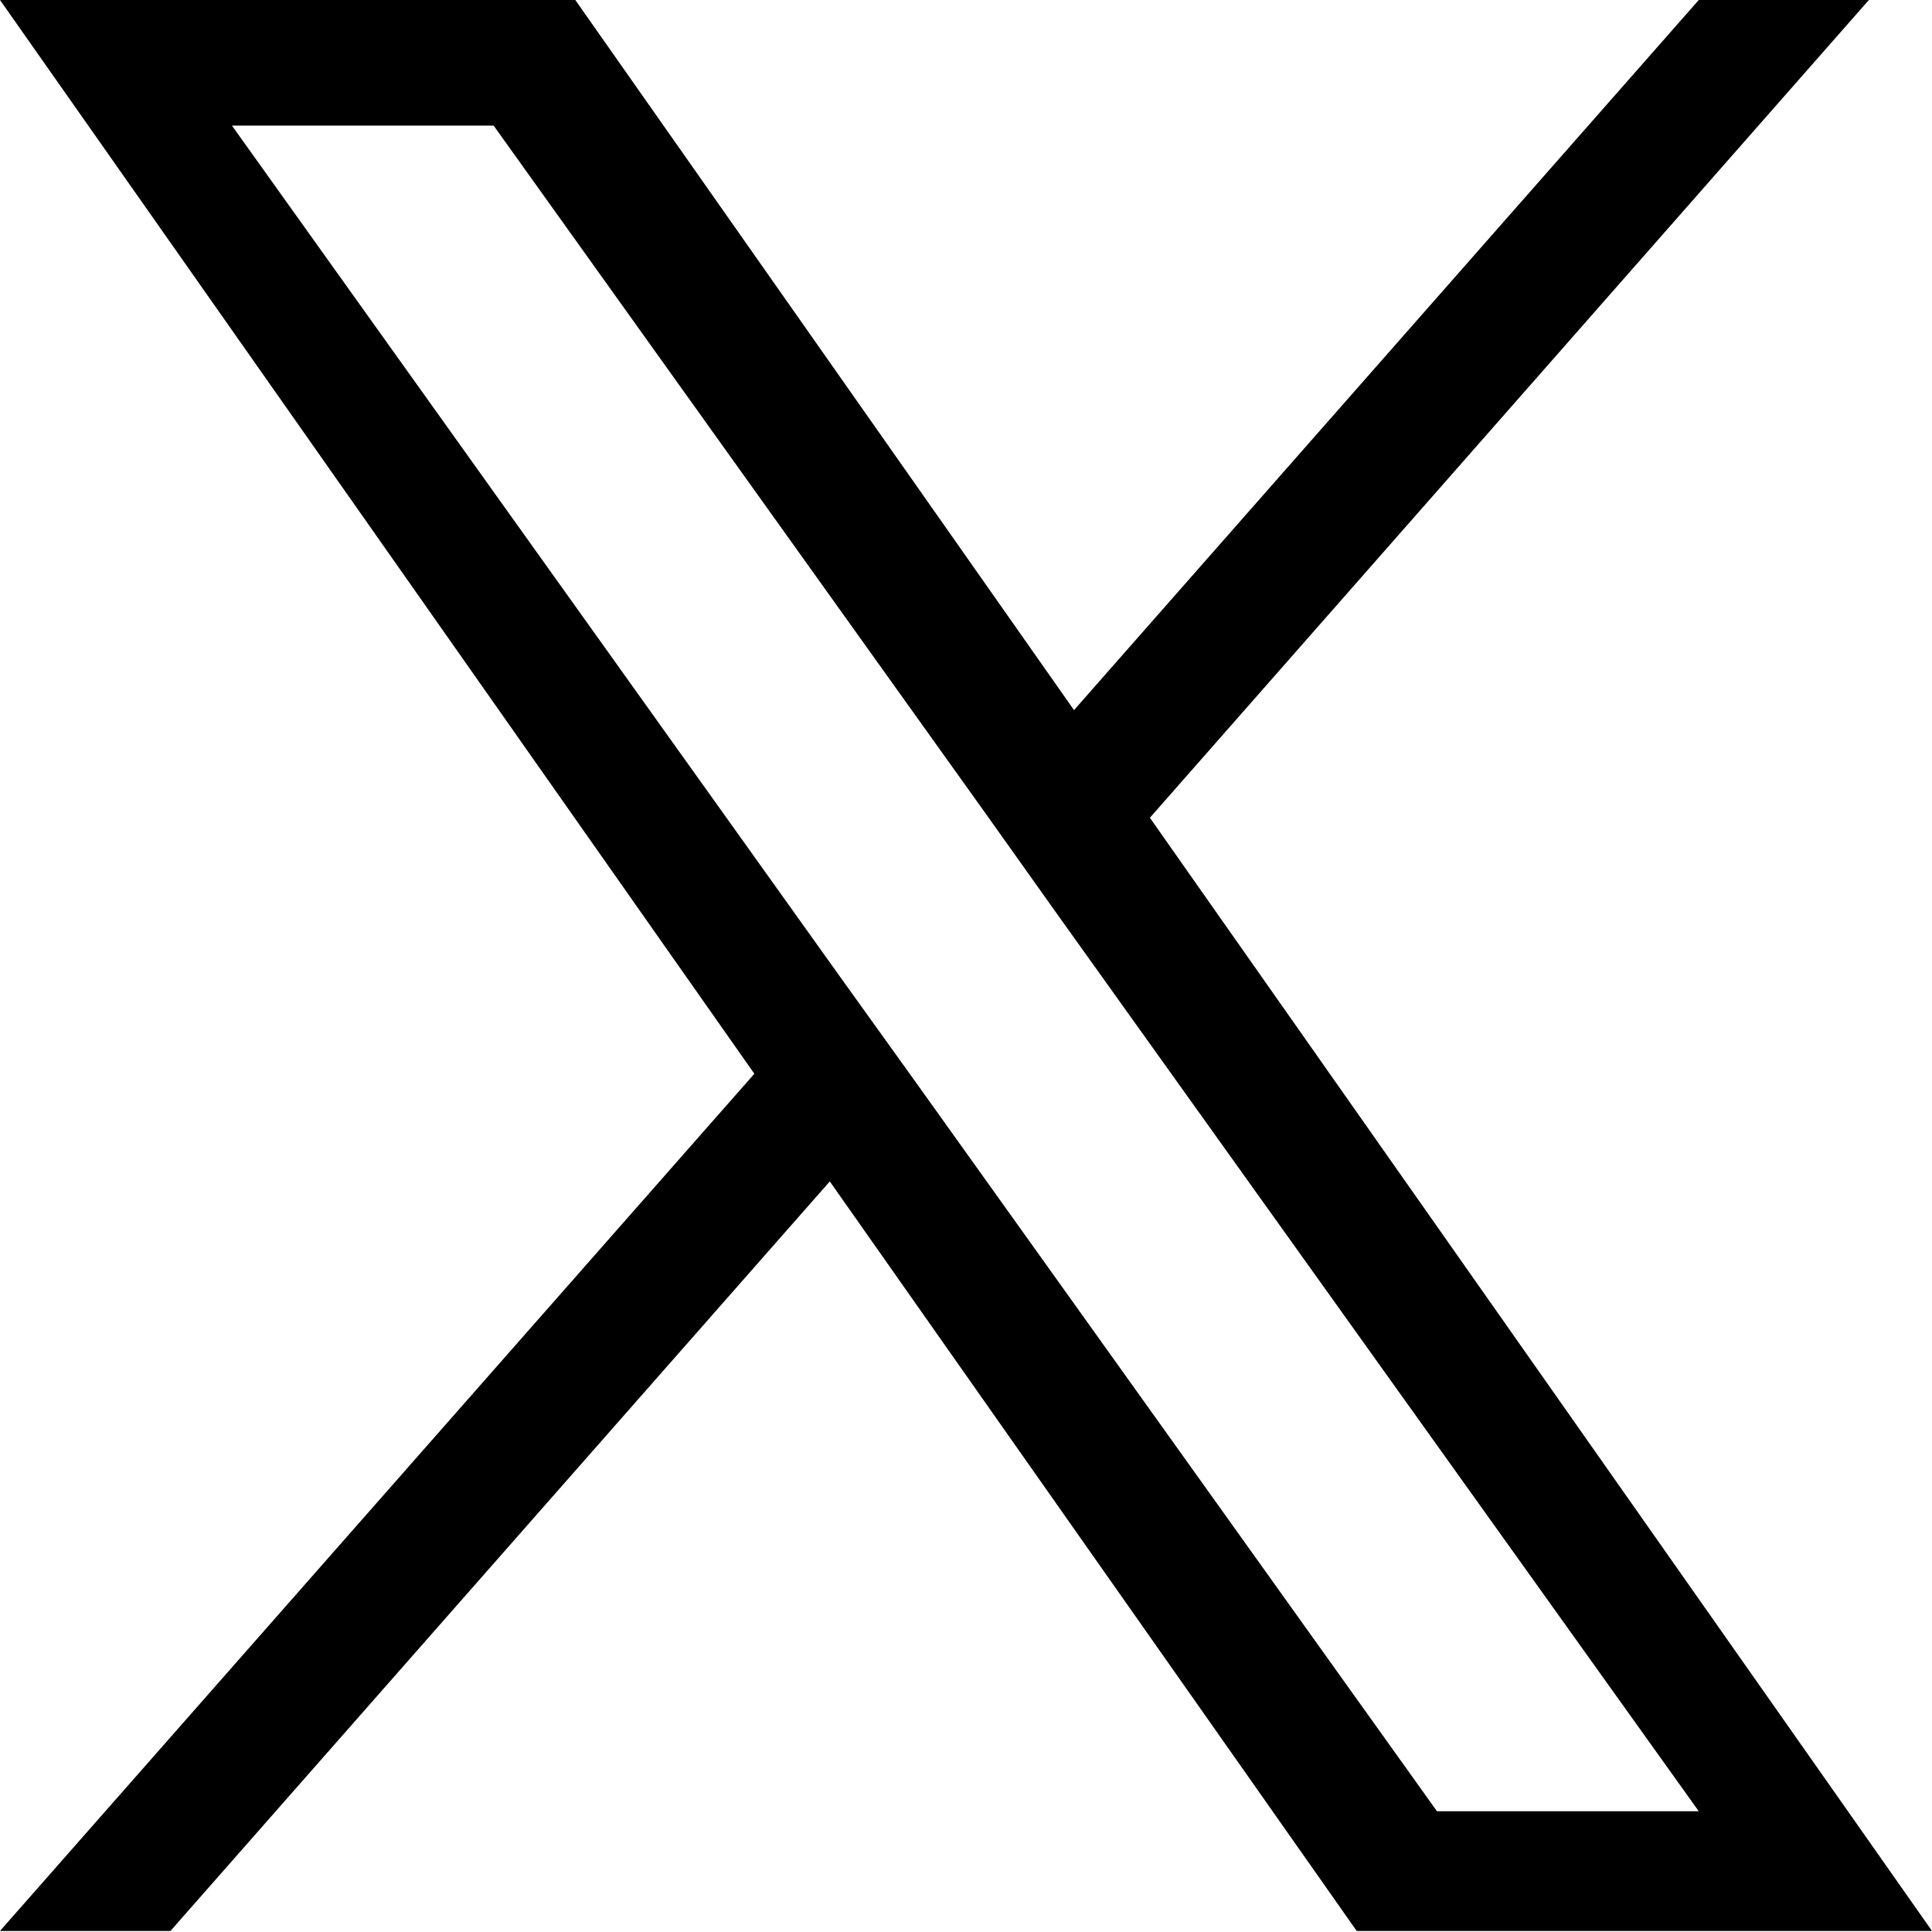
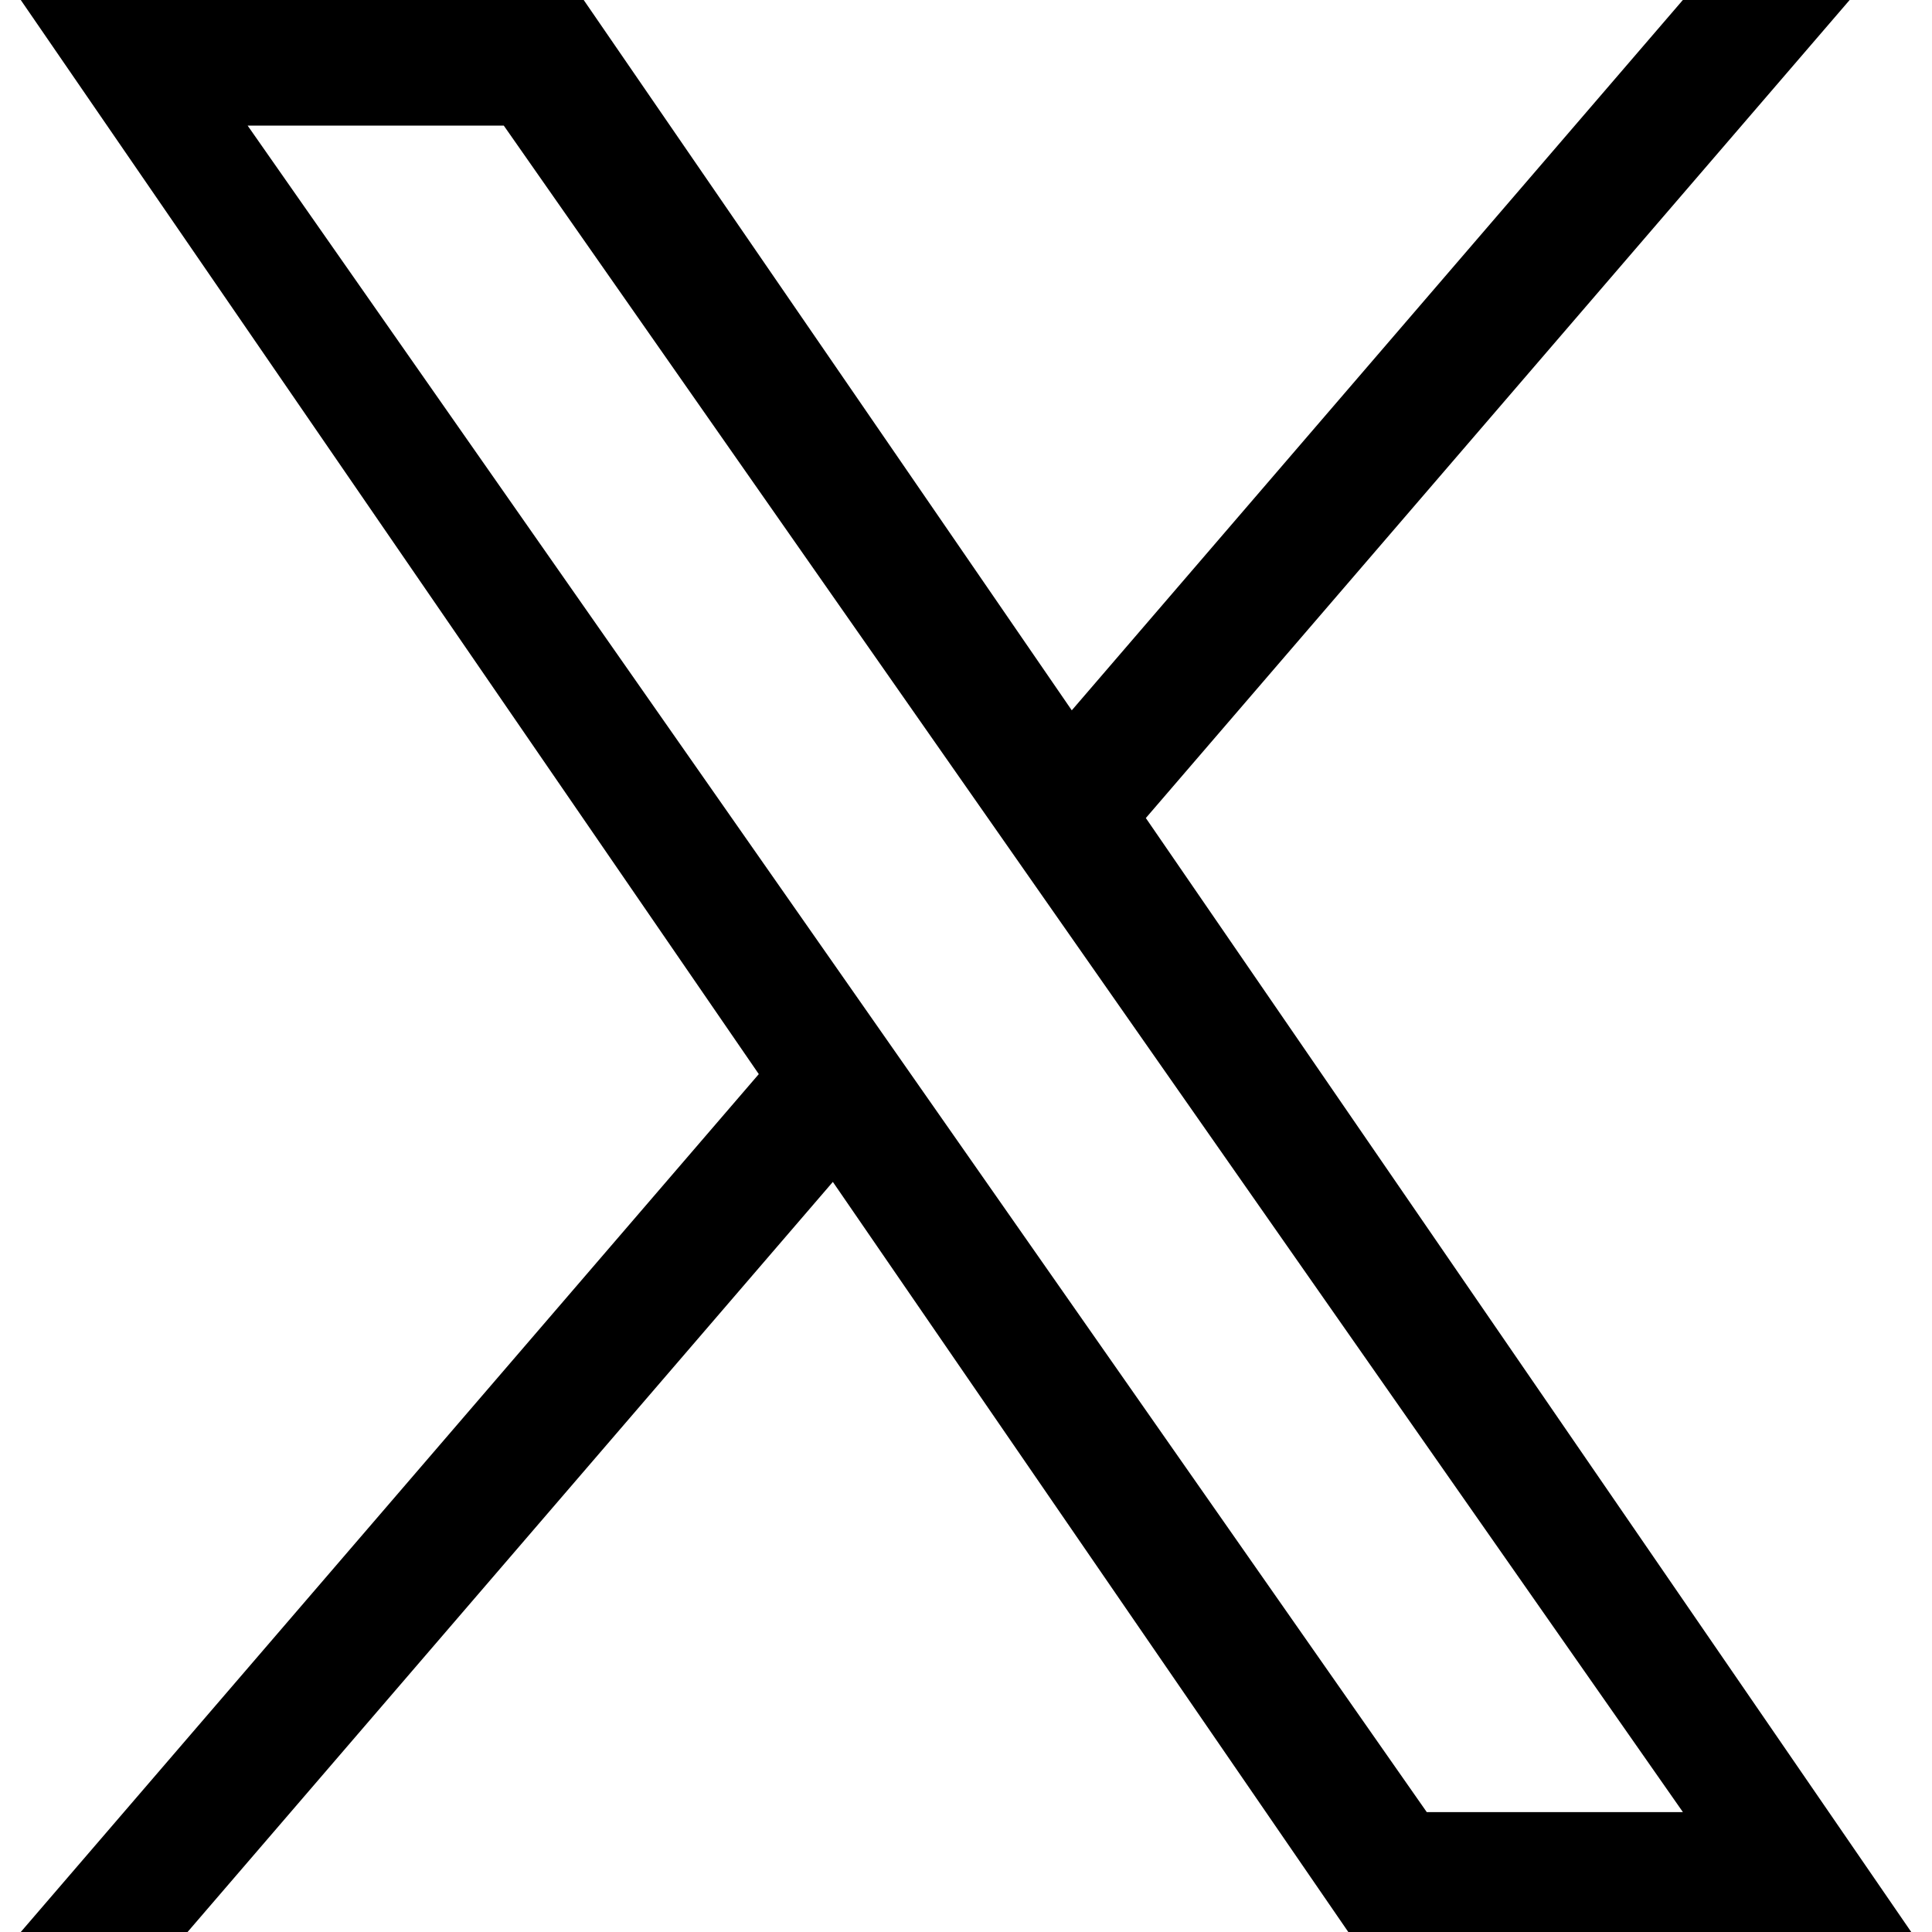
- <svg xmlns="http://www.w3.org/2000/svg" role="img" viewBox="0 0 22 22">
-   <path d="M 13.094 9.312 L 21.281 0 L 19.344 0 L 12.23 8.086 L 6.551 0 L 0 0 L 8.59 12.227 L 0 21.988 L 1.941 21.988 L 9.449 13.453 L 15.449 21.988 L 22 21.988 Z M 10.434 12.332 L 9.562 11.117 L 2.641 1.43 L 5.621 1.43 L 11.211 9.246 L 12.078 10.465 L 19.344 20.625 L 16.363 20.625 Z M 10.434 12.332 " />
+ <svg xmlns="http://www.w3.org/2000/svg" role="img" viewBox="0 0 24 24">
+   <path d="M14.234 10.162 22.977 0h-2.072l-7.591 8.824L7.251 0H.258l9.168 13.343L.258 24H2.33l8.016-9.318L16.749 24h6.993zm-2.837 3.299-.929-1.329L3.076 1.56h3.182l5.965 8.532.929 1.329 7.754 11.09h-3.182z" />
</svg>
